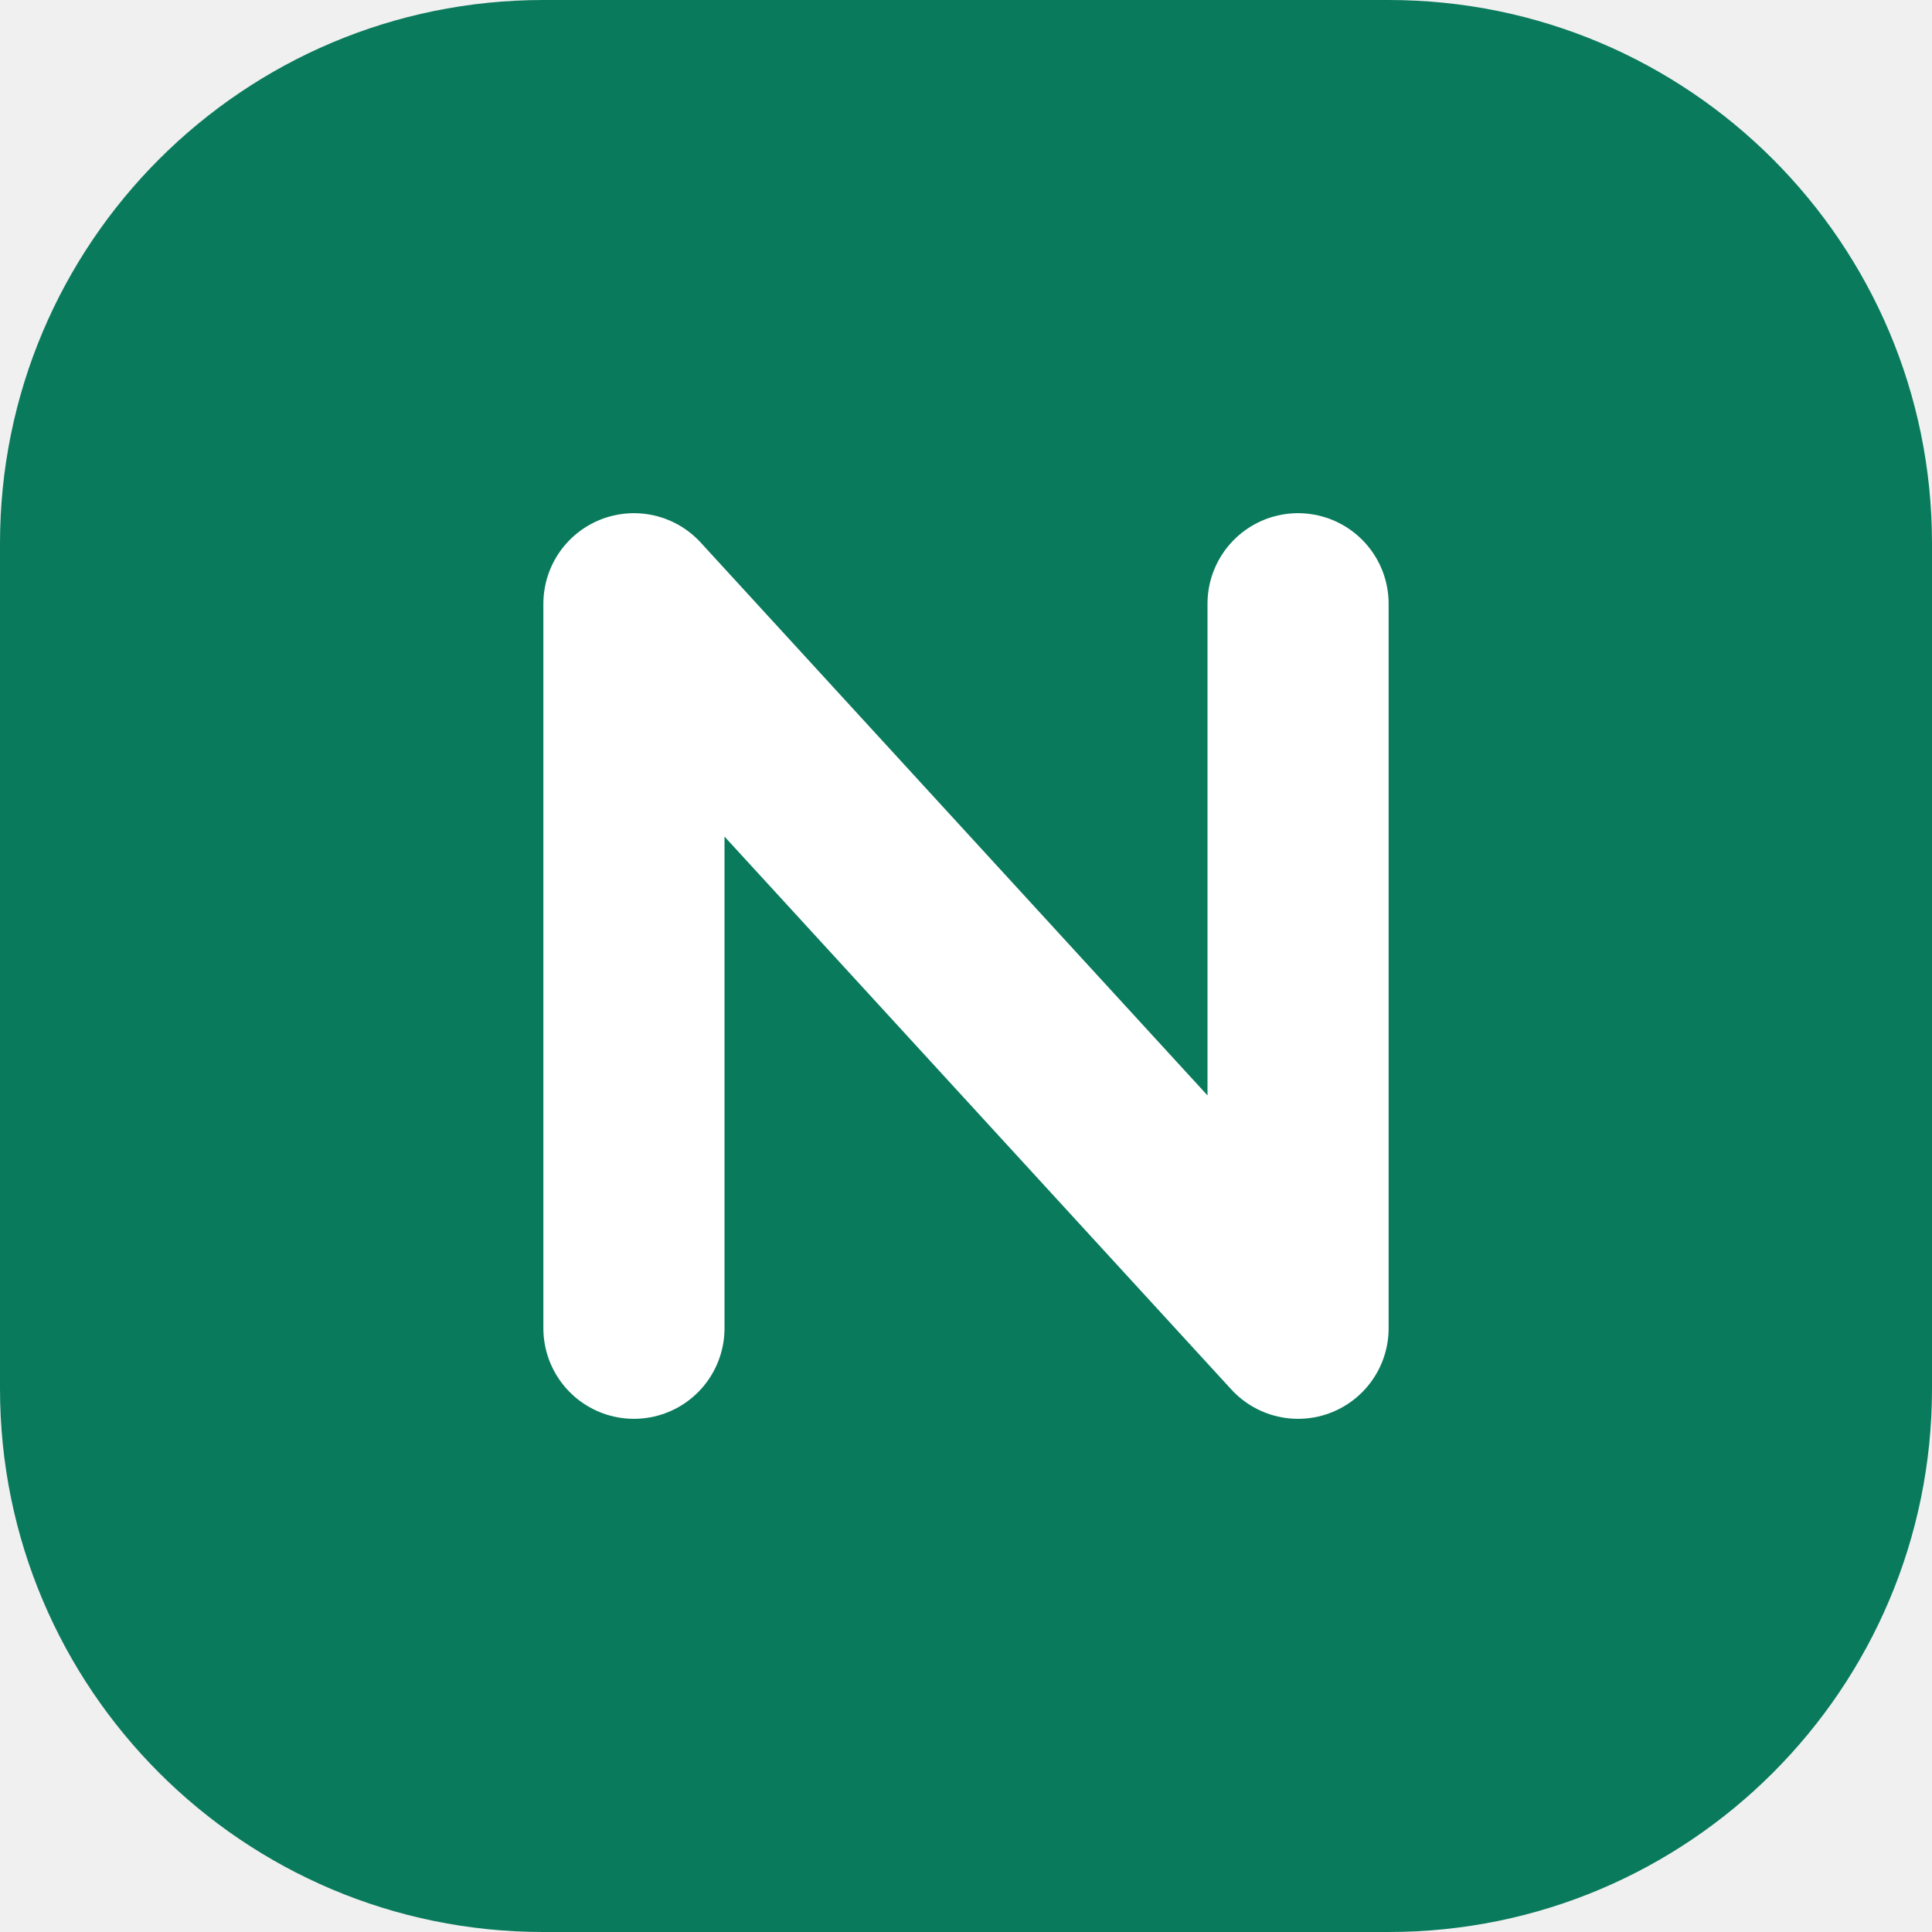
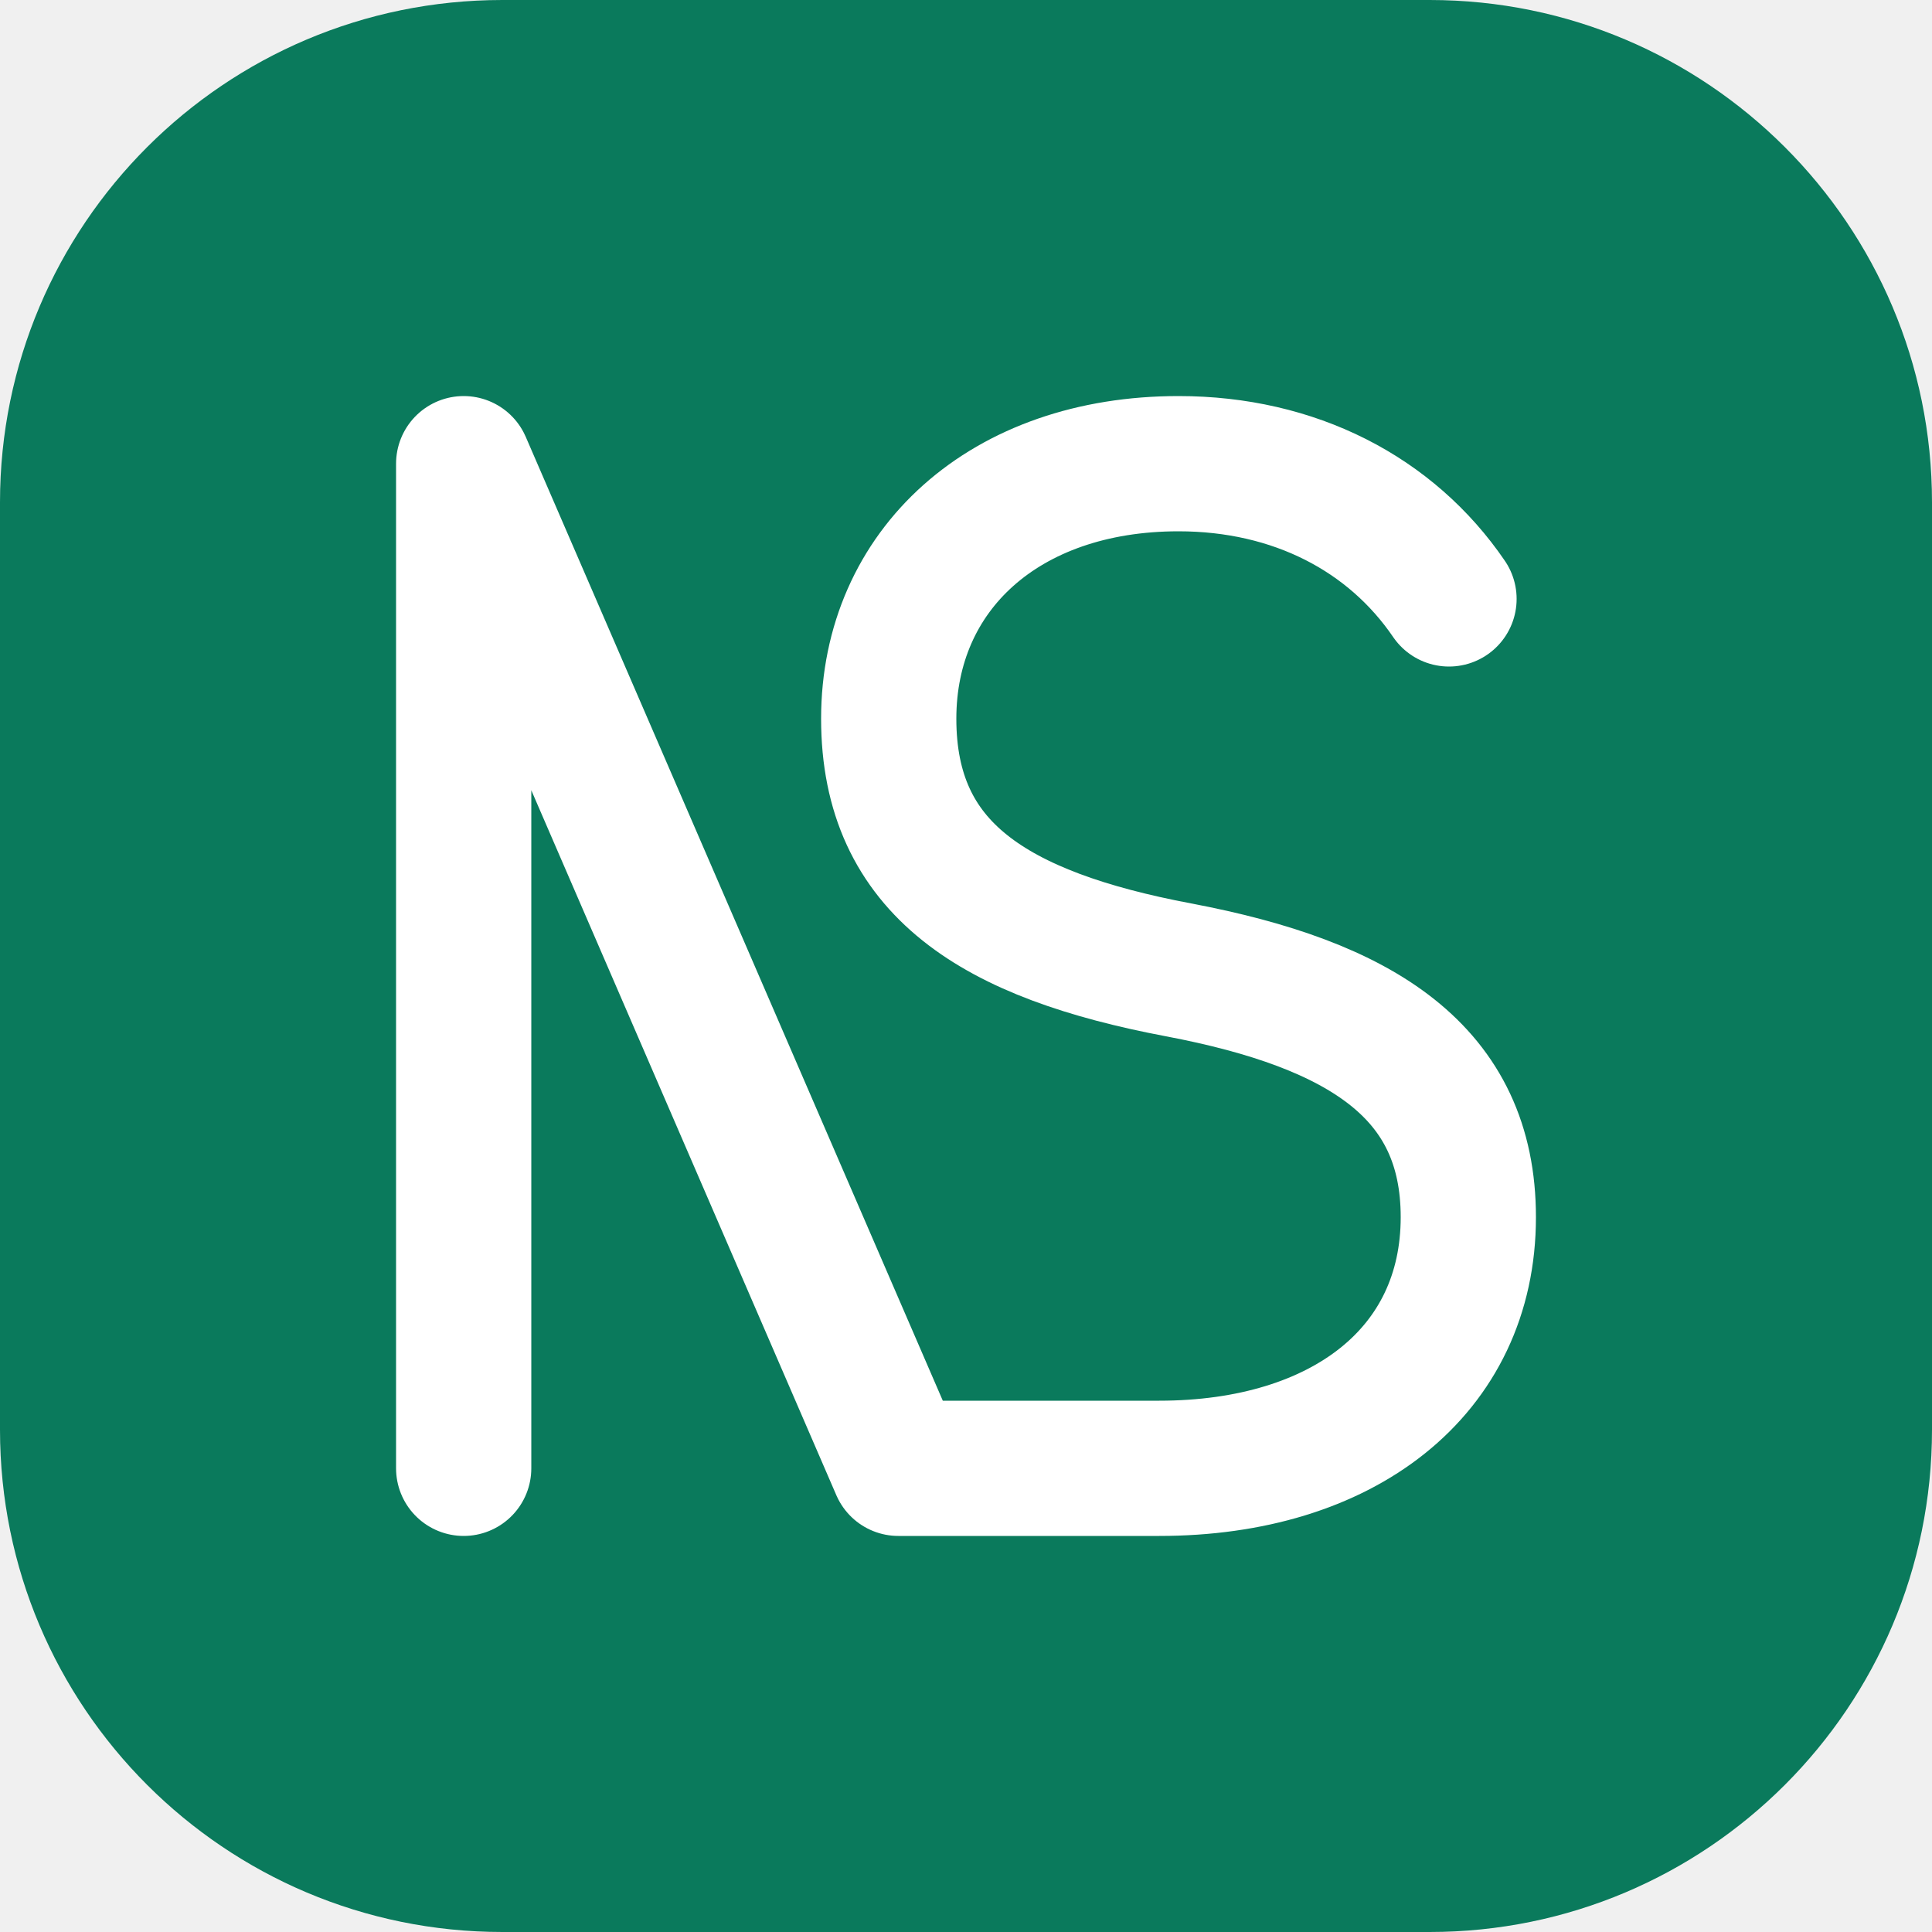
- <svg xmlns="http://www.w3.org/2000/svg" viewBox="0 0 32 32">
-   <rect width="32" height="32" rx="9" fill="#0A7A5C" />
-   <path d="M10.5 22V10l11 12V10" fill="none" stroke="#fff" stroke-width="3" stroke-linecap="round" stroke-linejoin="round" />
+ <svg xmlns="http://www.w3.org/2000/svg" viewBox="0 0 100 100">
+   <rect width="100" height="100" rx="26" fill="#0A7A5C" />
+   <path d="M24 76V24L46.5 76H60C69.5 76 76 71 76 63C76 55.5 70.5 52 61 50.2C51.5 48.4 46 45 46 37.2C46 29.5 52 24 61 24C67 24 72 26.6 75 31" fill="none" stroke="#fff" stroke-width="7" stroke-linecap="round" stroke-linejoin="round" />
</svg>
